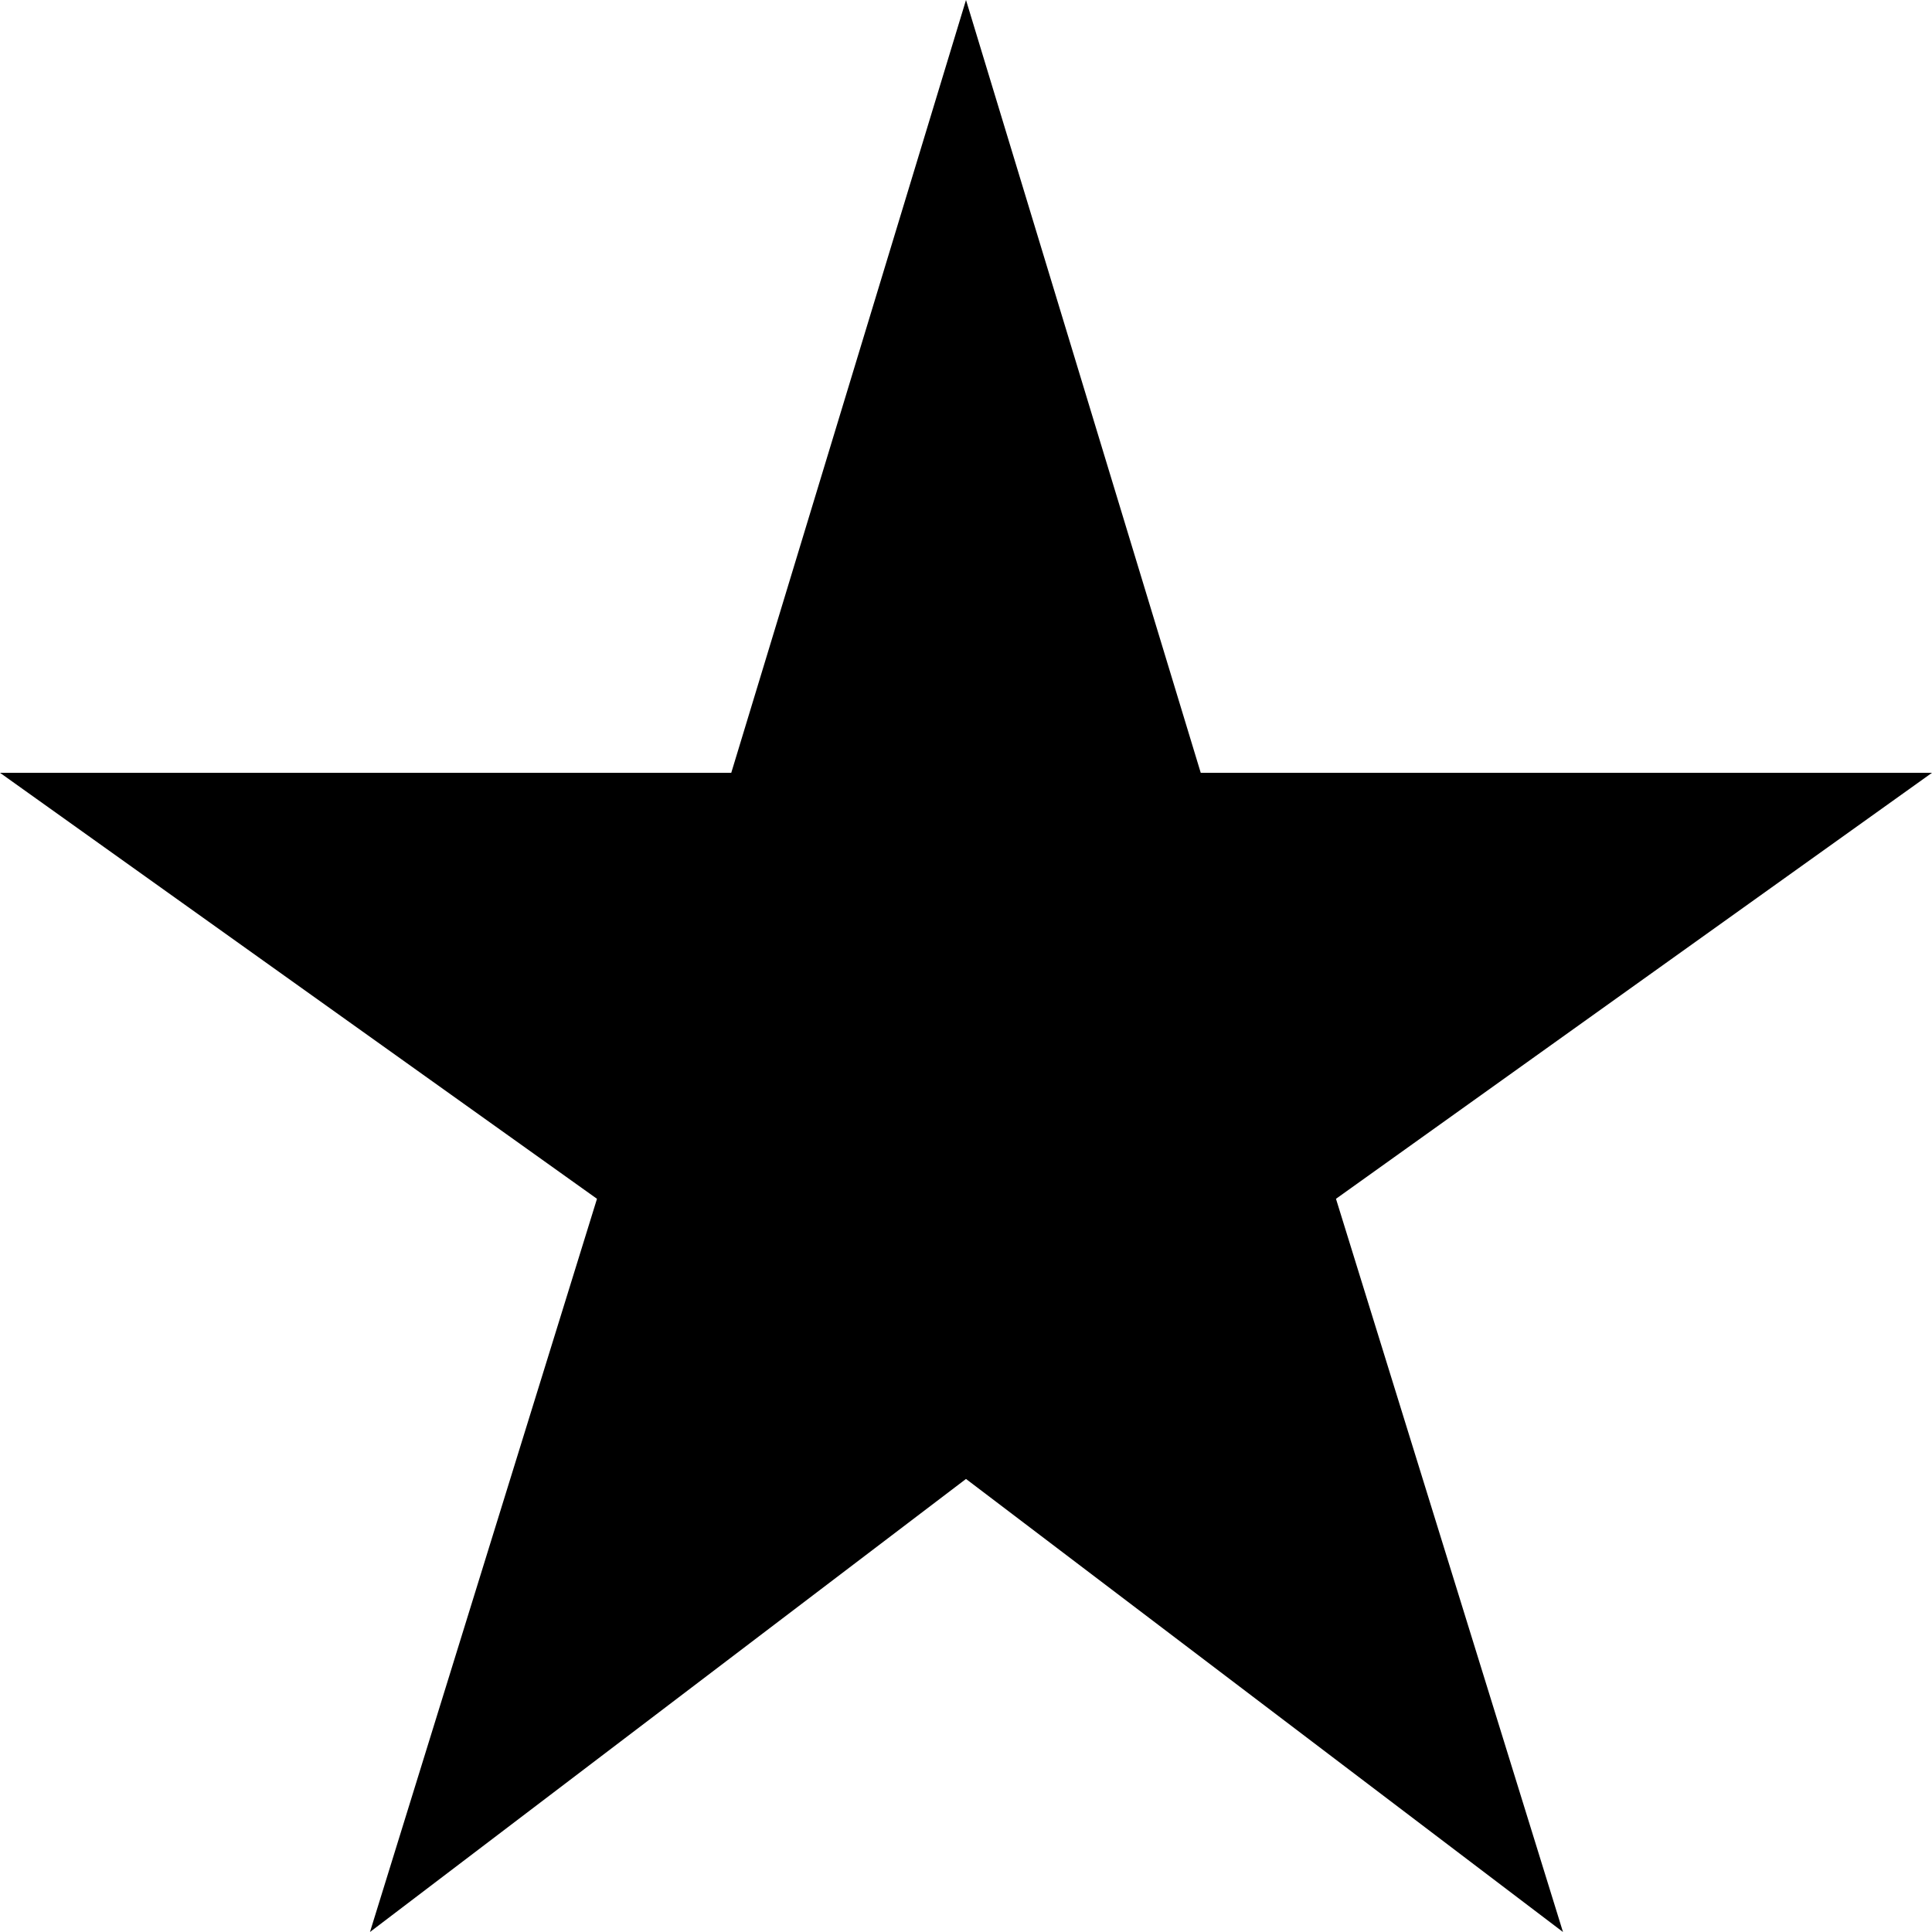
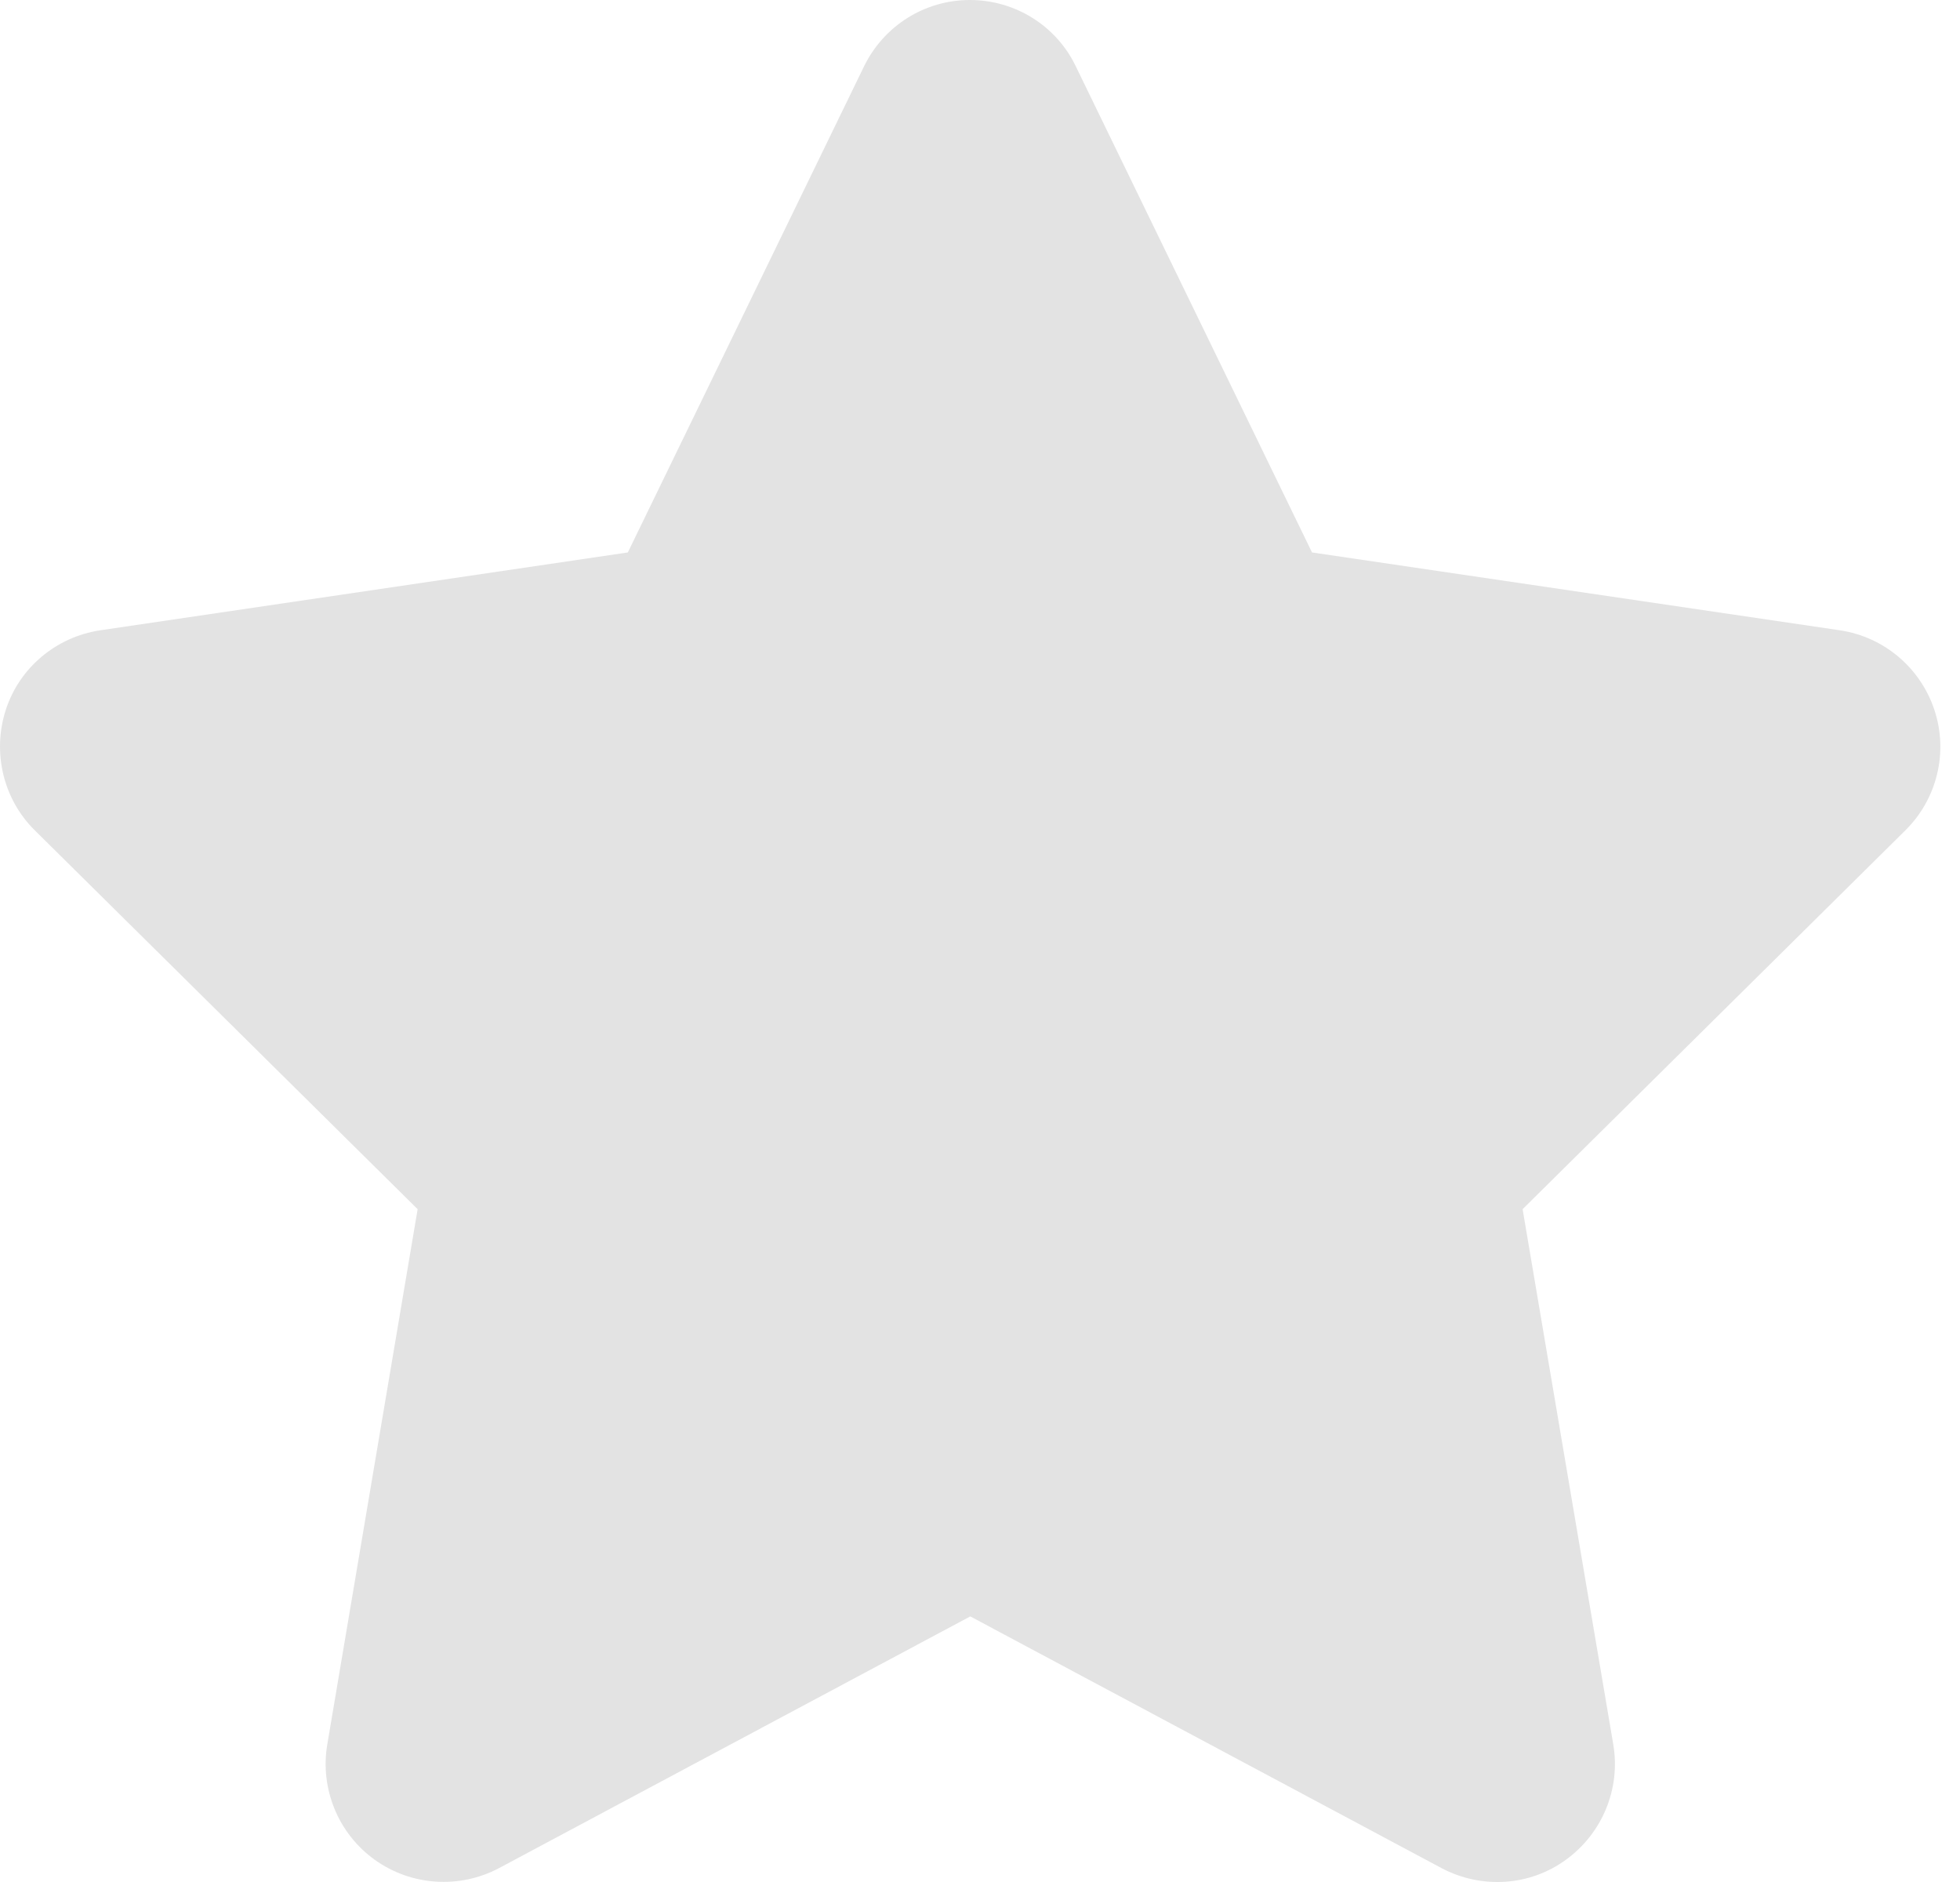
- <svg xmlns="http://www.w3.org/2000/svg" width="30" height="30" viewBox="0 0 30 30" fill="current">
-   <path d="M18.645 12L15 0L11.355 12H0L9.27 18.615L5.745 30L15 22.965L24.27 30L20.745 18.615L30 12H18.645Z" fill="current" />
+ <svg xmlns="http://www.w3.org/2000/svg" width="25" height="24" viewBox="0 0 25 24" fill="none">
+   <path d="M13.721 0.844C13.473 0.328 12.948 0 12.371 0C11.795 0 11.275 0.328 11.022 0.844L8.008 7.045L1.277 8.038C0.715 8.123 0.246 8.516 0.073 9.055C-0.1 9.594 0.04 10.19 0.443 10.588L5.327 15.42L4.174 22.249C4.08 22.811 4.315 23.383 4.779 23.716C5.243 24.049 5.857 24.091 6.363 23.824L12.376 20.613L18.389 23.824C18.896 24.091 19.51 24.054 19.974 23.716C20.438 23.379 20.672 22.811 20.578 22.249L19.421 15.42L24.304 10.588C24.707 10.19 24.853 9.594 24.674 9.055C24.496 8.516 24.032 8.123 23.47 8.038L16.735 7.045L13.721 0.844Z" fill="#E3E3E3" />
</svg>
